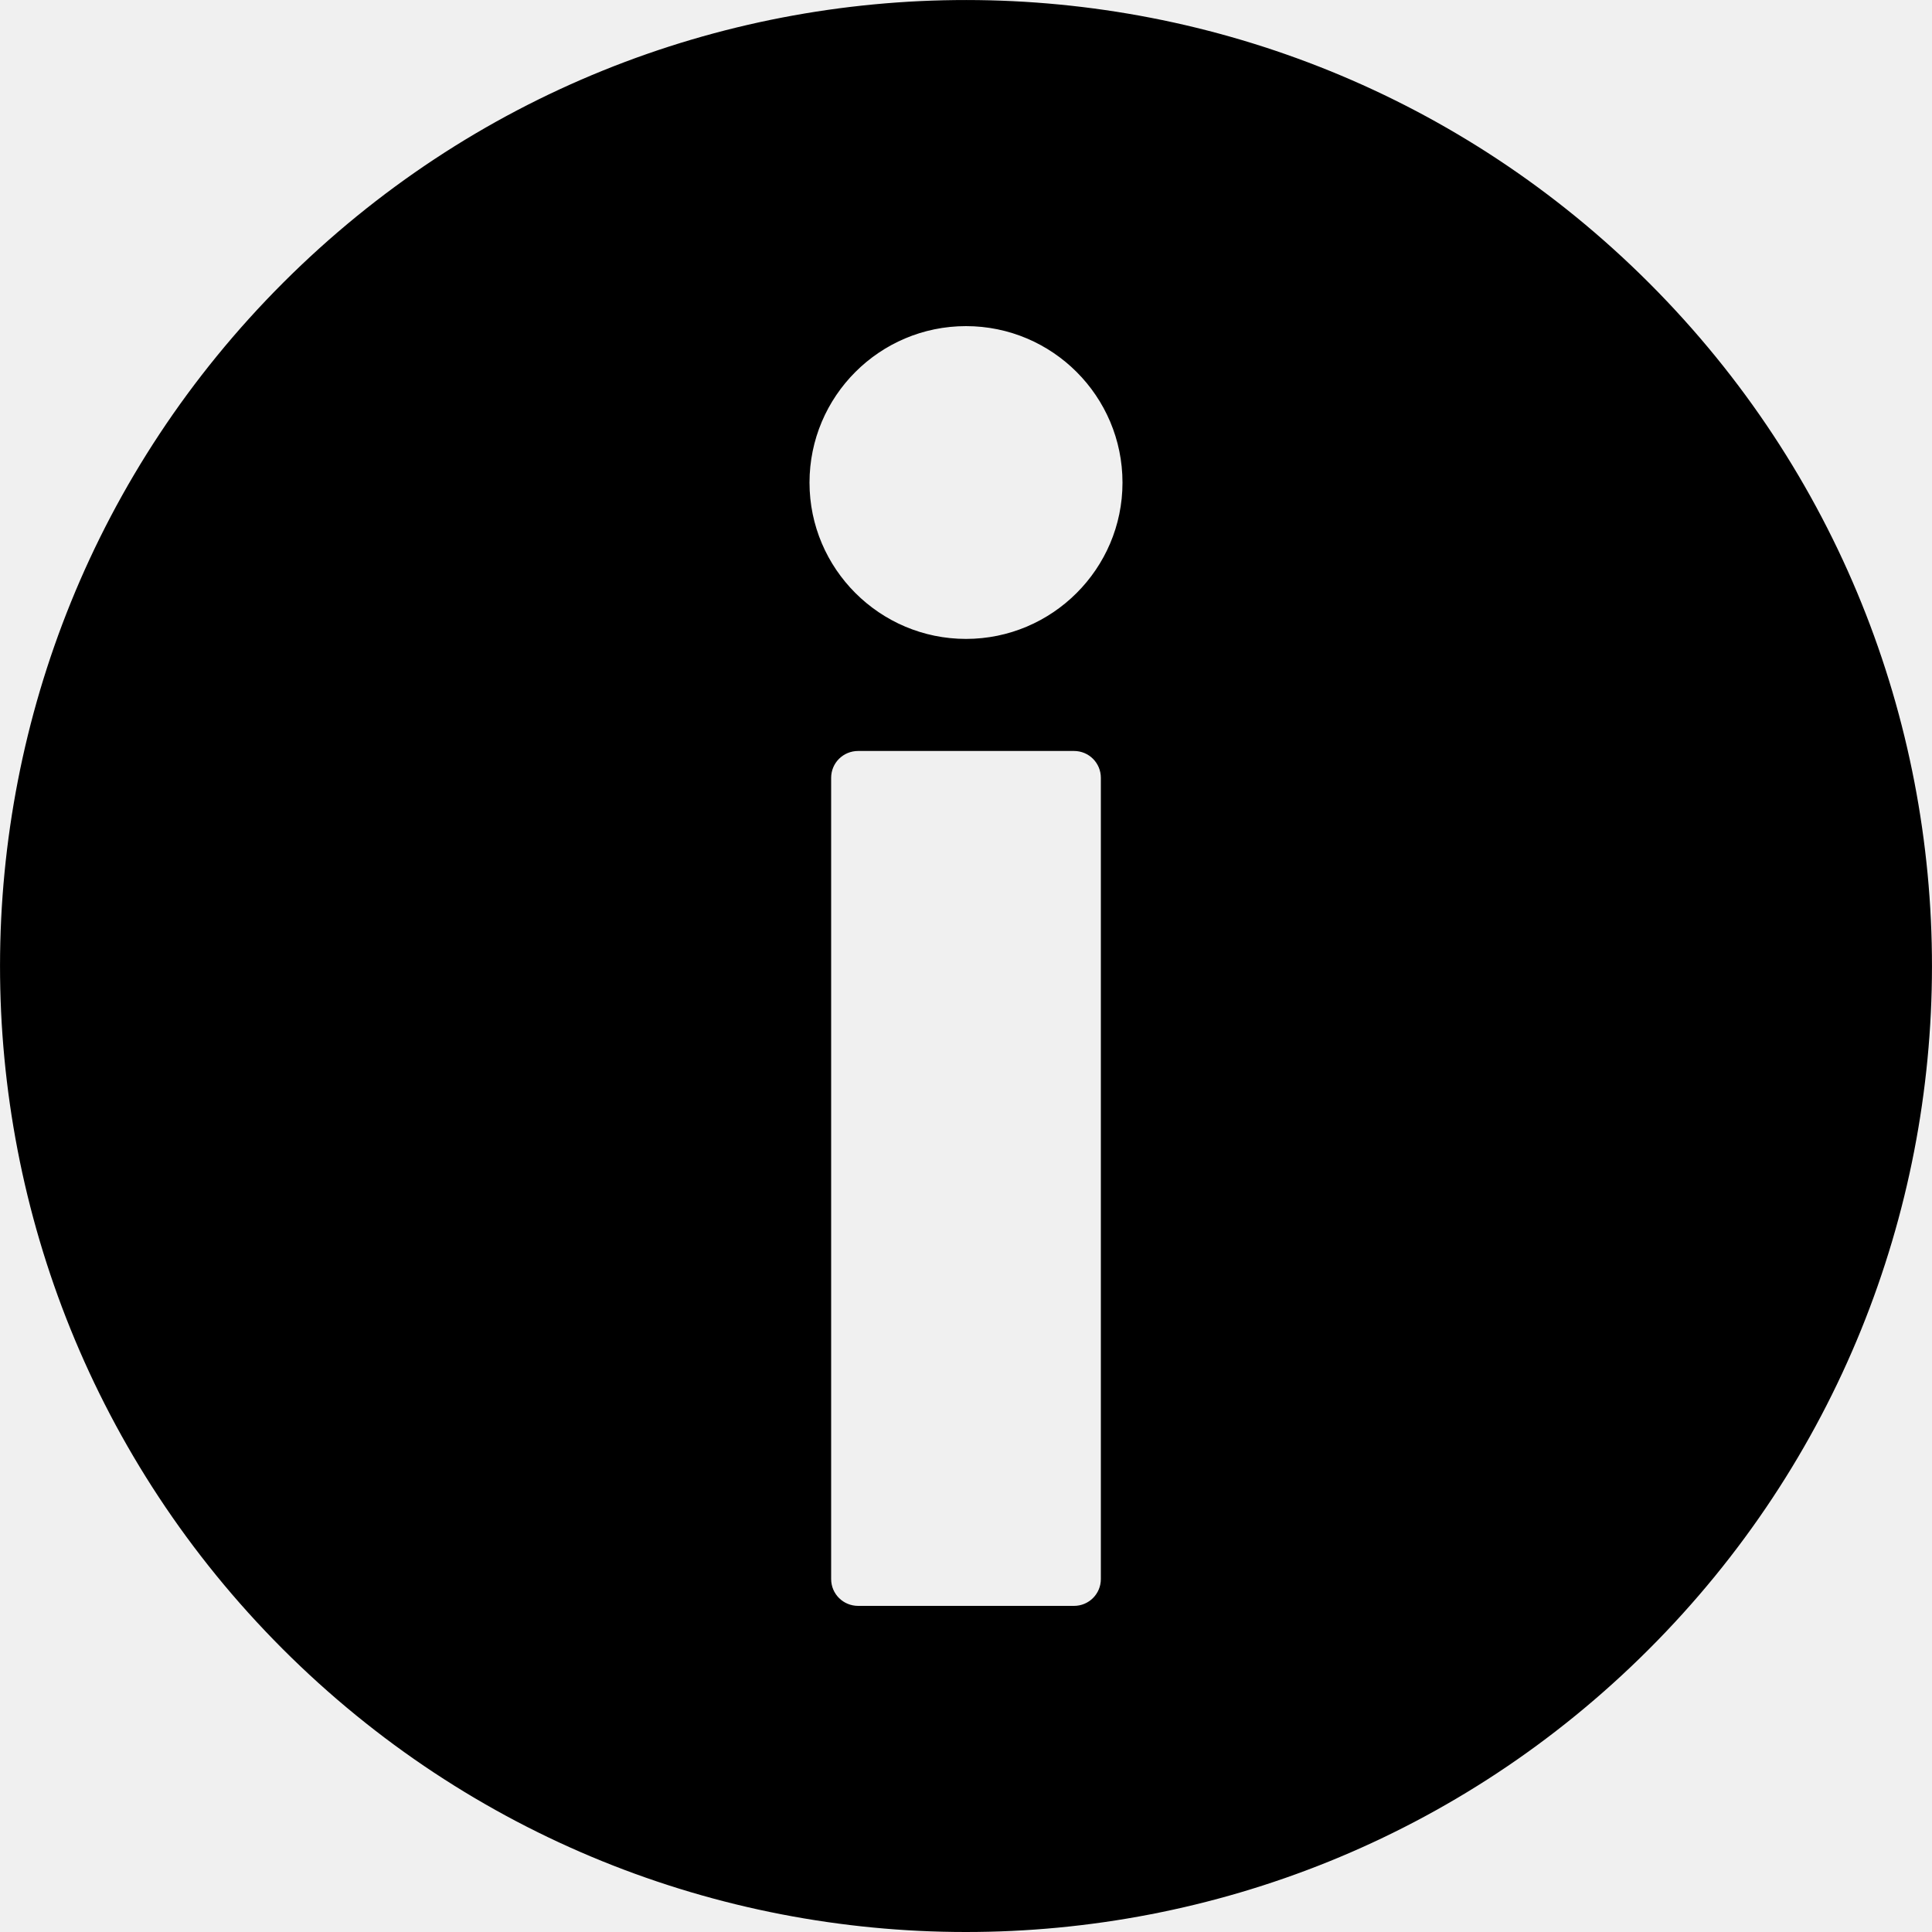
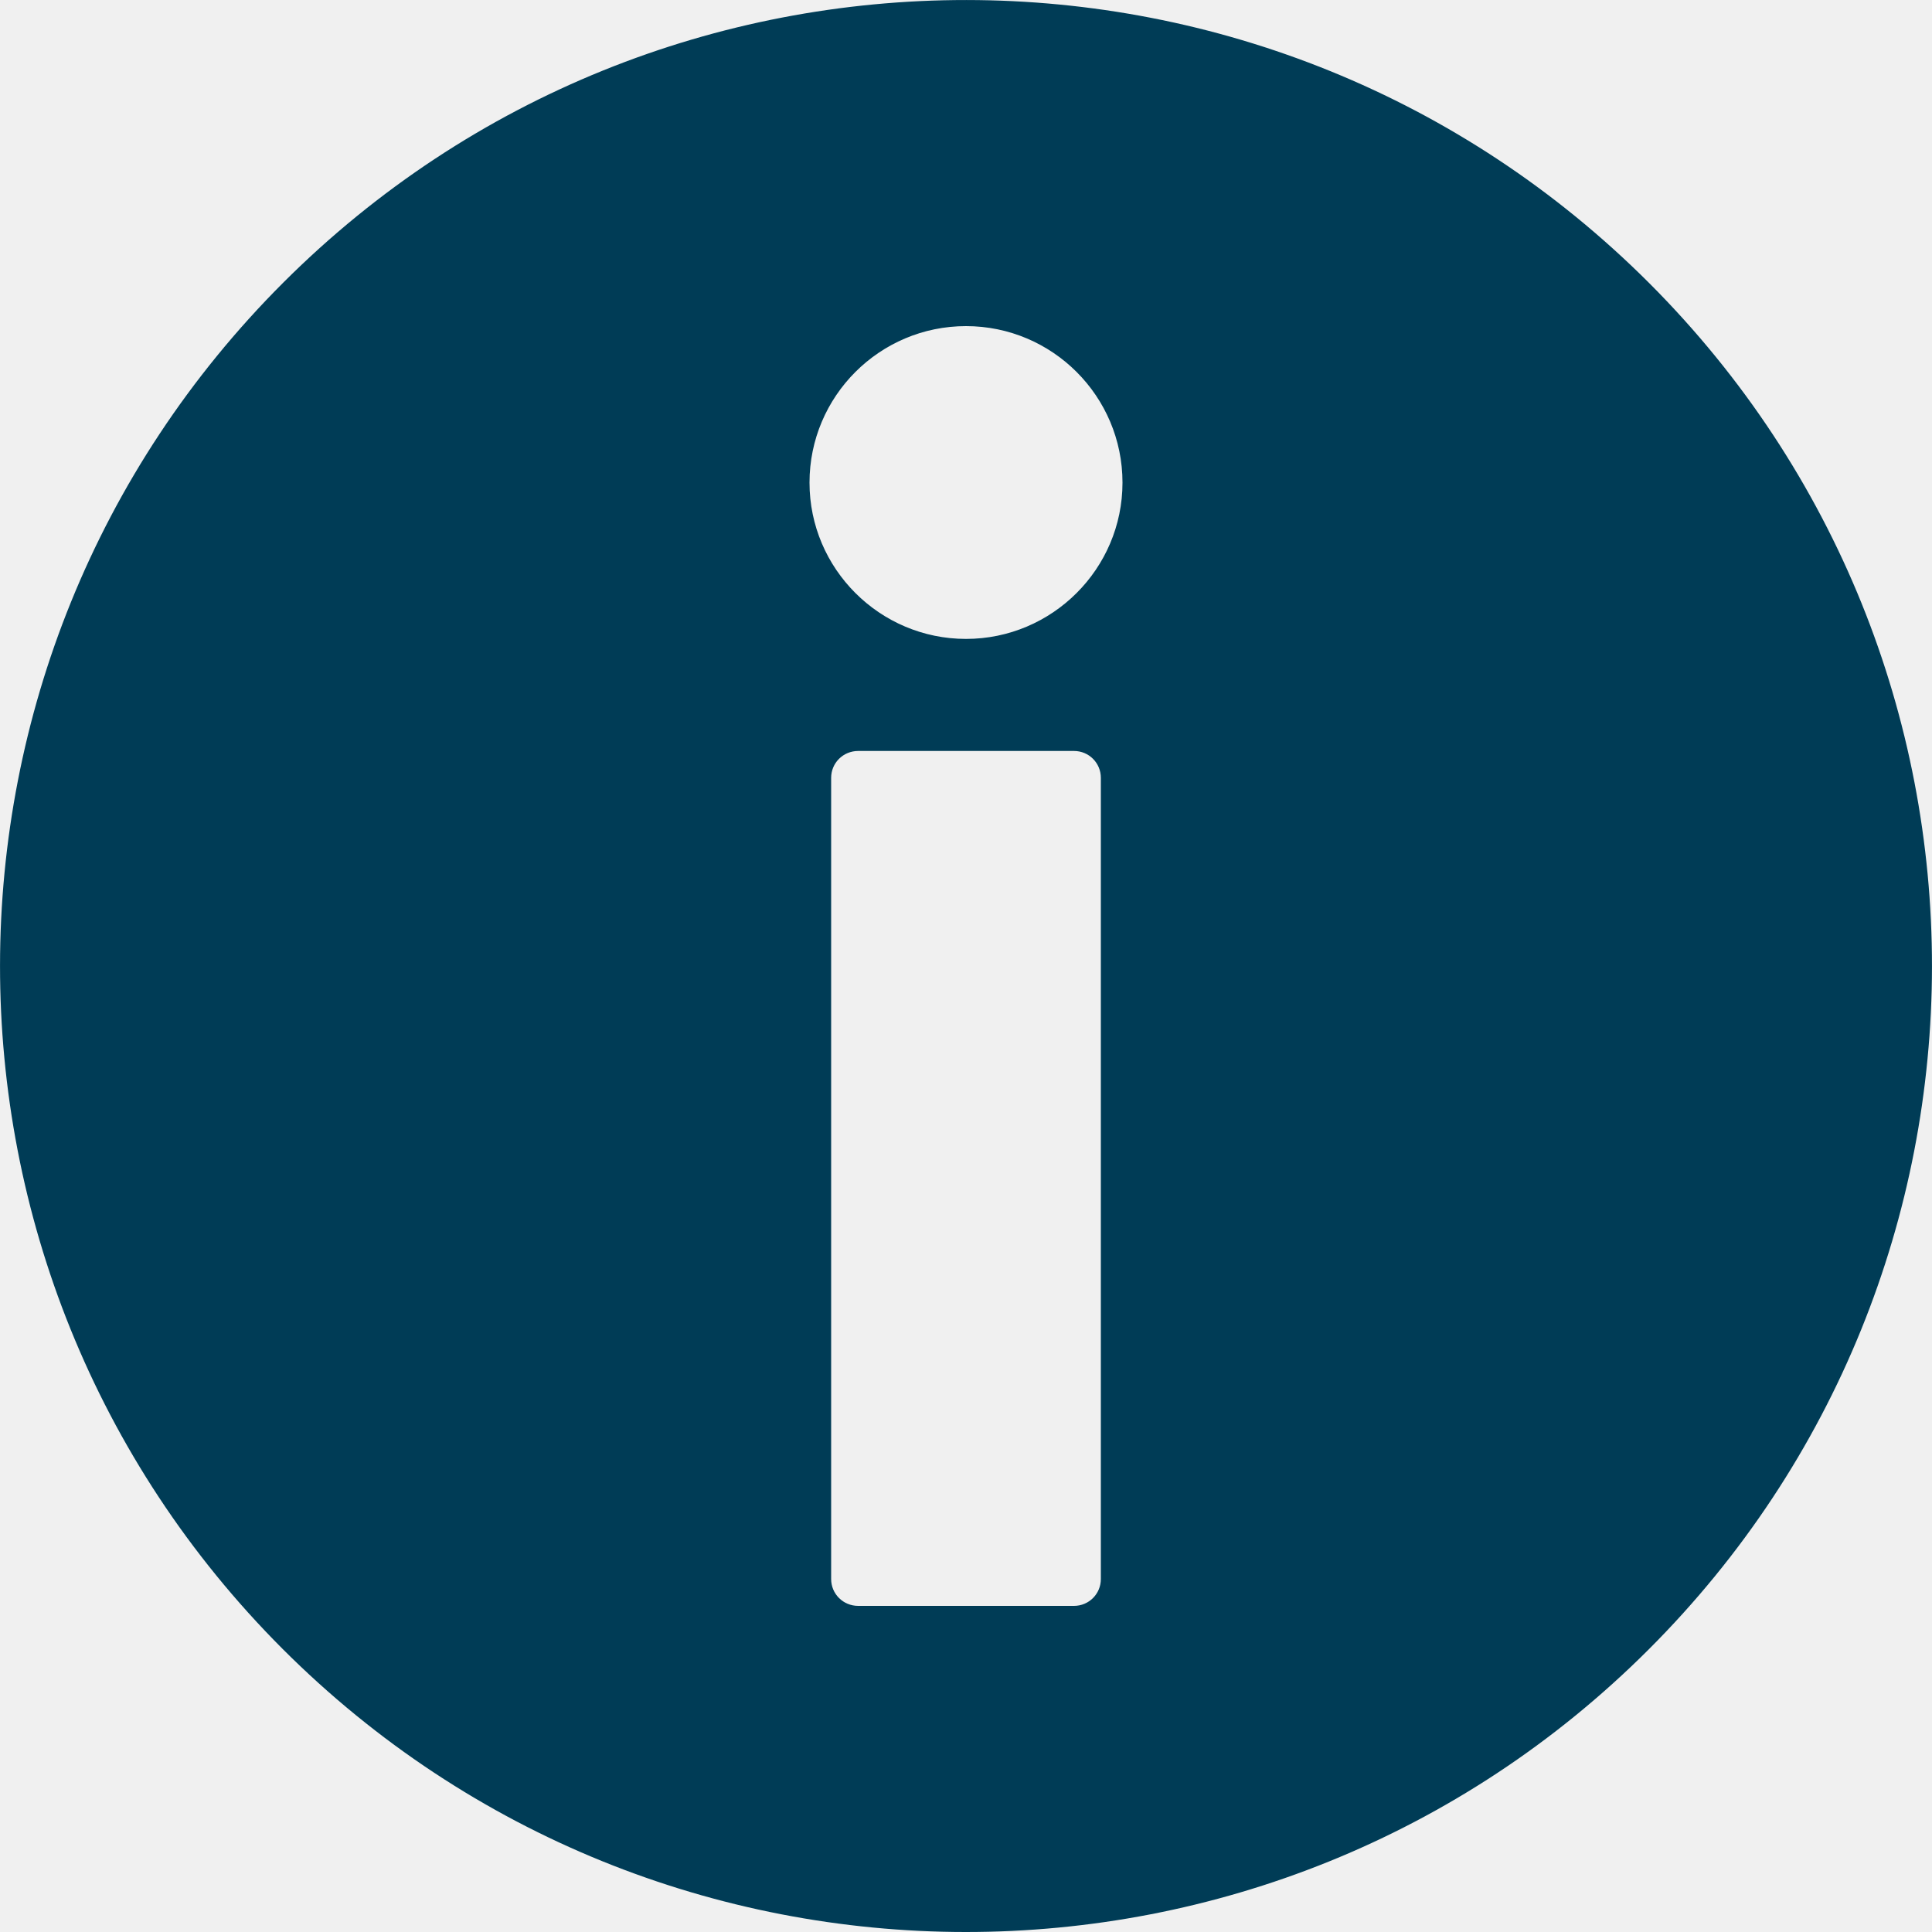
<svg xmlns="http://www.w3.org/2000/svg" width="10" height="10" viewBox="0 0 10 10" fill="none">
  <g clip-path="url(#clip0_6831_143)">
-     <path d="M8.538 1.467C6.586 -0.487 3.42 -0.489 1.467 1.462C-0.487 3.414 -0.489 6.58 1.462 8.534C3.414 10.487 6.58 10.489 8.533 8.538C10.487 6.586 10.489 3.421 8.538 1.467ZM5.698 8.173C5.698 8.25 5.636 8.312 5.559 8.312L4.442 8.312C4.364 8.312 4.302 8.25 4.302 8.173L4.302 4.026C4.302 3.949 4.364 3.887 4.442 3.887L5.559 3.887C5.636 3.887 5.698 3.949 5.698 4.026L5.698 8.173ZM5 3.307C4.554 3.307 4.19 2.944 4.19 2.498C4.19 2.051 4.553 1.688 5 1.688C5.447 1.688 5.81 2.051 5.81 2.498C5.81 2.944 5.446 3.307 5 3.307Z" fill="black" />
+     <path d="M8.538 1.467C6.586 -0.487 3.42 -0.489 1.467 1.462C-0.487 3.414 -0.489 6.58 1.462 8.534C3.414 10.487 6.58 10.489 8.533 8.538C10.487 6.586 10.489 3.421 8.538 1.467ZM5.698 8.173C5.698 8.25 5.636 8.312 5.559 8.312L4.442 8.312C4.364 8.312 4.302 8.25 4.302 8.173L4.302 4.026C4.302 3.949 4.364 3.887 4.442 3.887L5.559 3.887C5.636 3.887 5.698 3.949 5.698 4.026L5.698 8.173ZM5 3.307C4.554 3.307 4.19 2.944 4.19 2.498C4.19 2.051 4.553 1.688 5 1.688C5.447 1.688 5.81 2.051 5.81 2.498C5.81 2.944 5.446 3.307 5 3.307Z" fill="#003C56" />
  </g>
  <defs>
    <clipPath id="clip0_6831_143">
      <rect width="10" height="10" fill="white" />
    </clipPath>
  </defs>
</svg>
